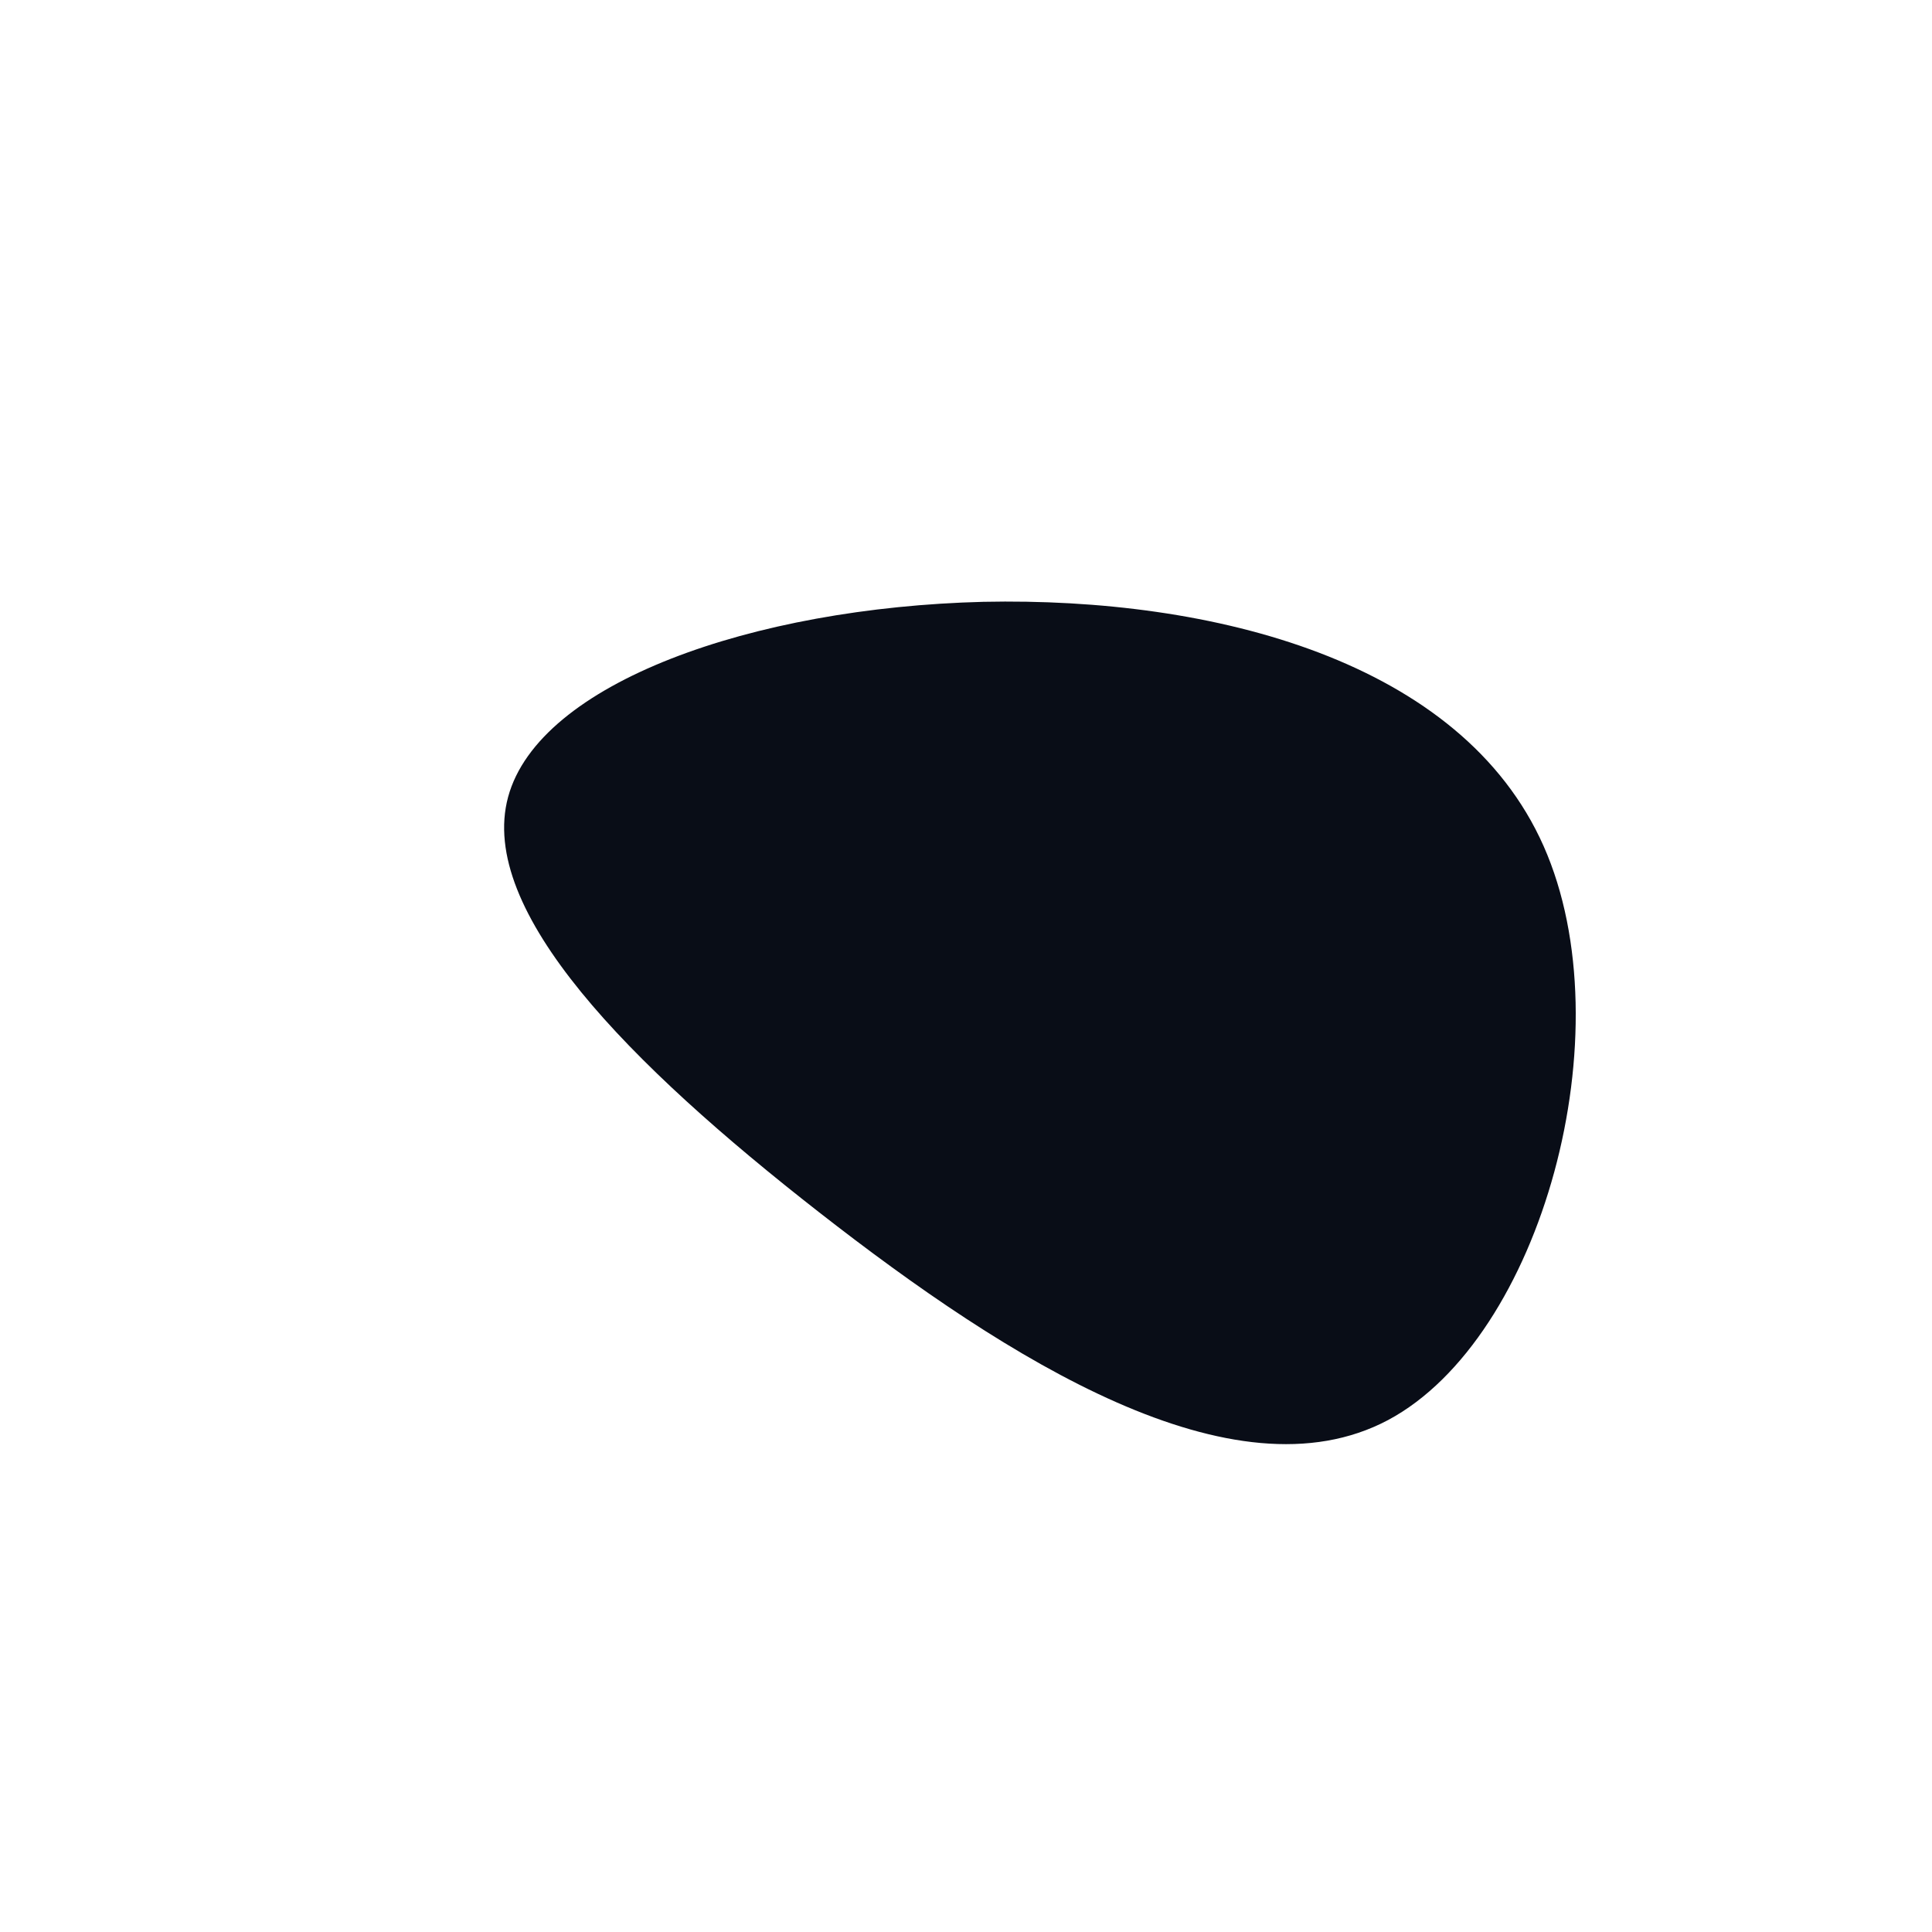
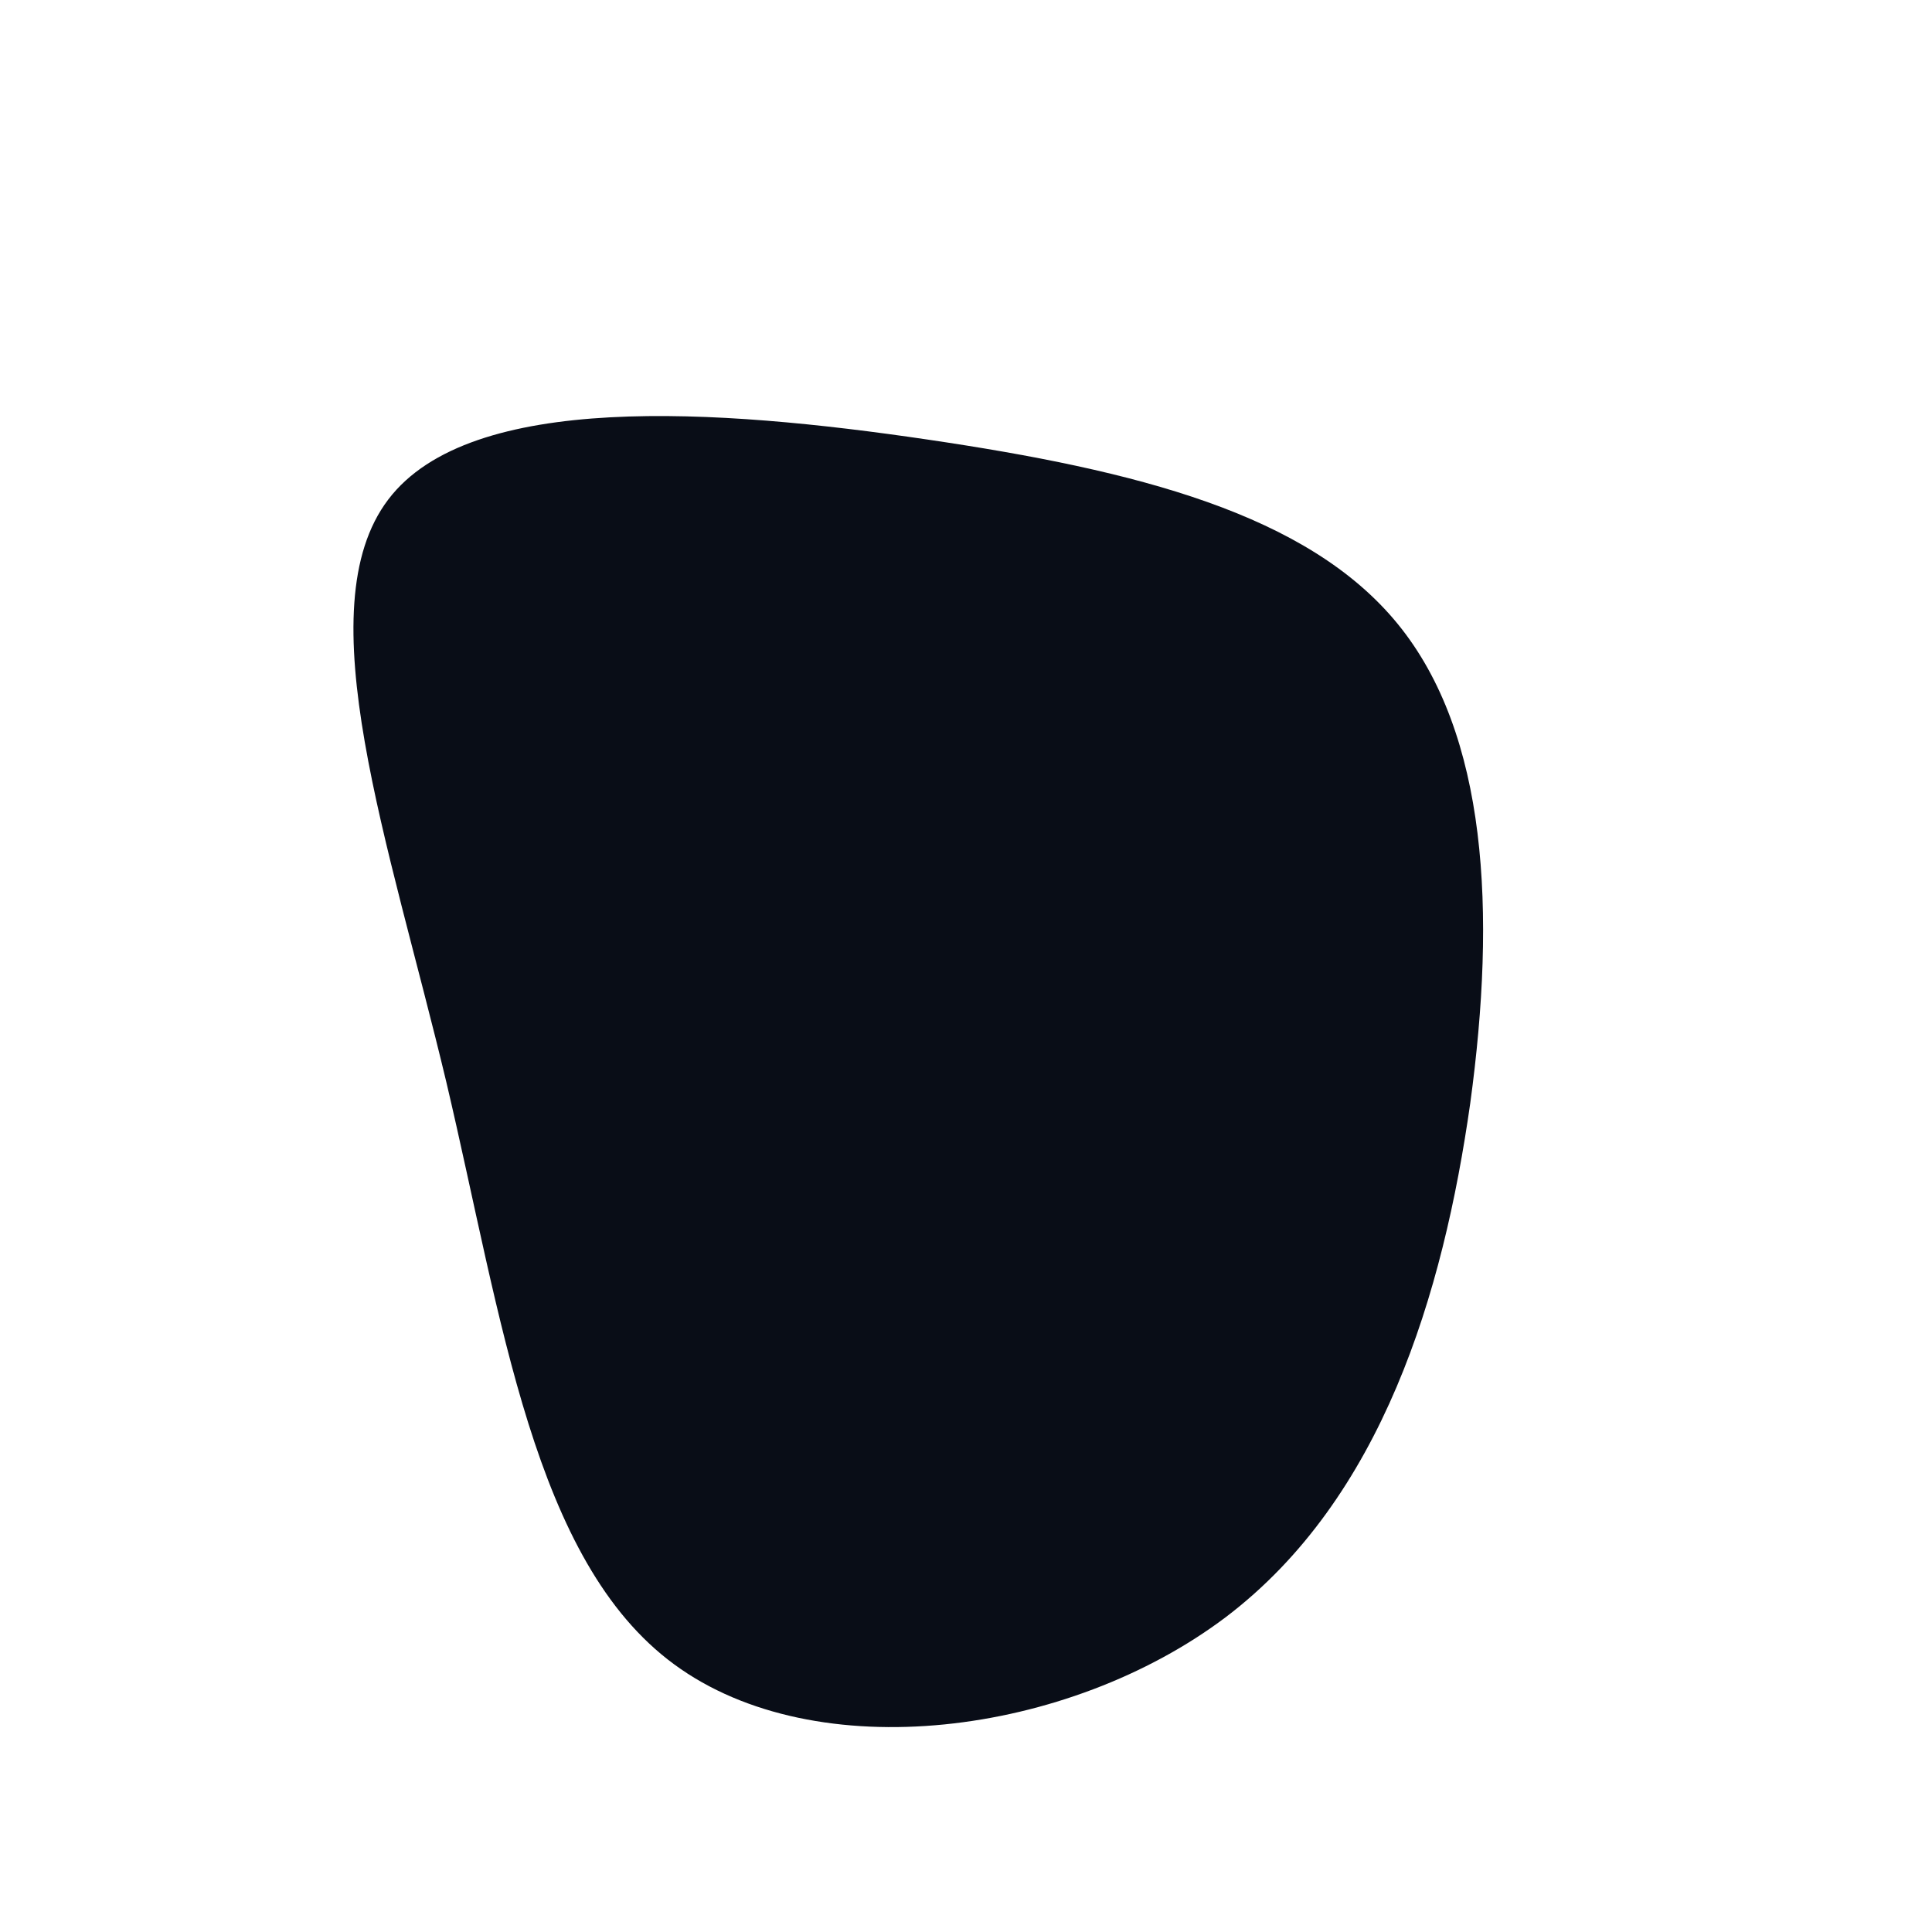
<svg xmlns="http://www.w3.org/2000/svg" viewBox="0 0 200 200">
-   <path fill="#090D17" d="M59.8,-12.4C68.3,6.8,59.6,38.5,43.7,47C27.7,55.5,4.4,40.8,-15.2,25.5C-34.8,10.2,-50.6,-5.7,-47.4,-17.5C-44.2,-29.3,-22.1,-37.1,1.8,-37.7C25.6,-38.2,51.3,-31.6,59.8,-12.4Z" transform="translate(100 100)" />
+   <path fill="#090D17" d="M44.7,-35.4C54,-24,54.9,-5.6,52.2,14.2C49.4,33.9,43.1,55.1,26.9,67.4C10.6,79.7,-15.5,83.1,-30.2,72.3C-44.8,61.6,-48,36.6,-53.8,12C-59.7,-12.7,-68.4,-37,-59.8,-48.3C-51.3,-59.5,-25.7,-57.7,-4,-54.5C17.7,-51.3,35.4,-46.8,44.7,-35.4Z" transform="translate(100 100)" />
</svg>
